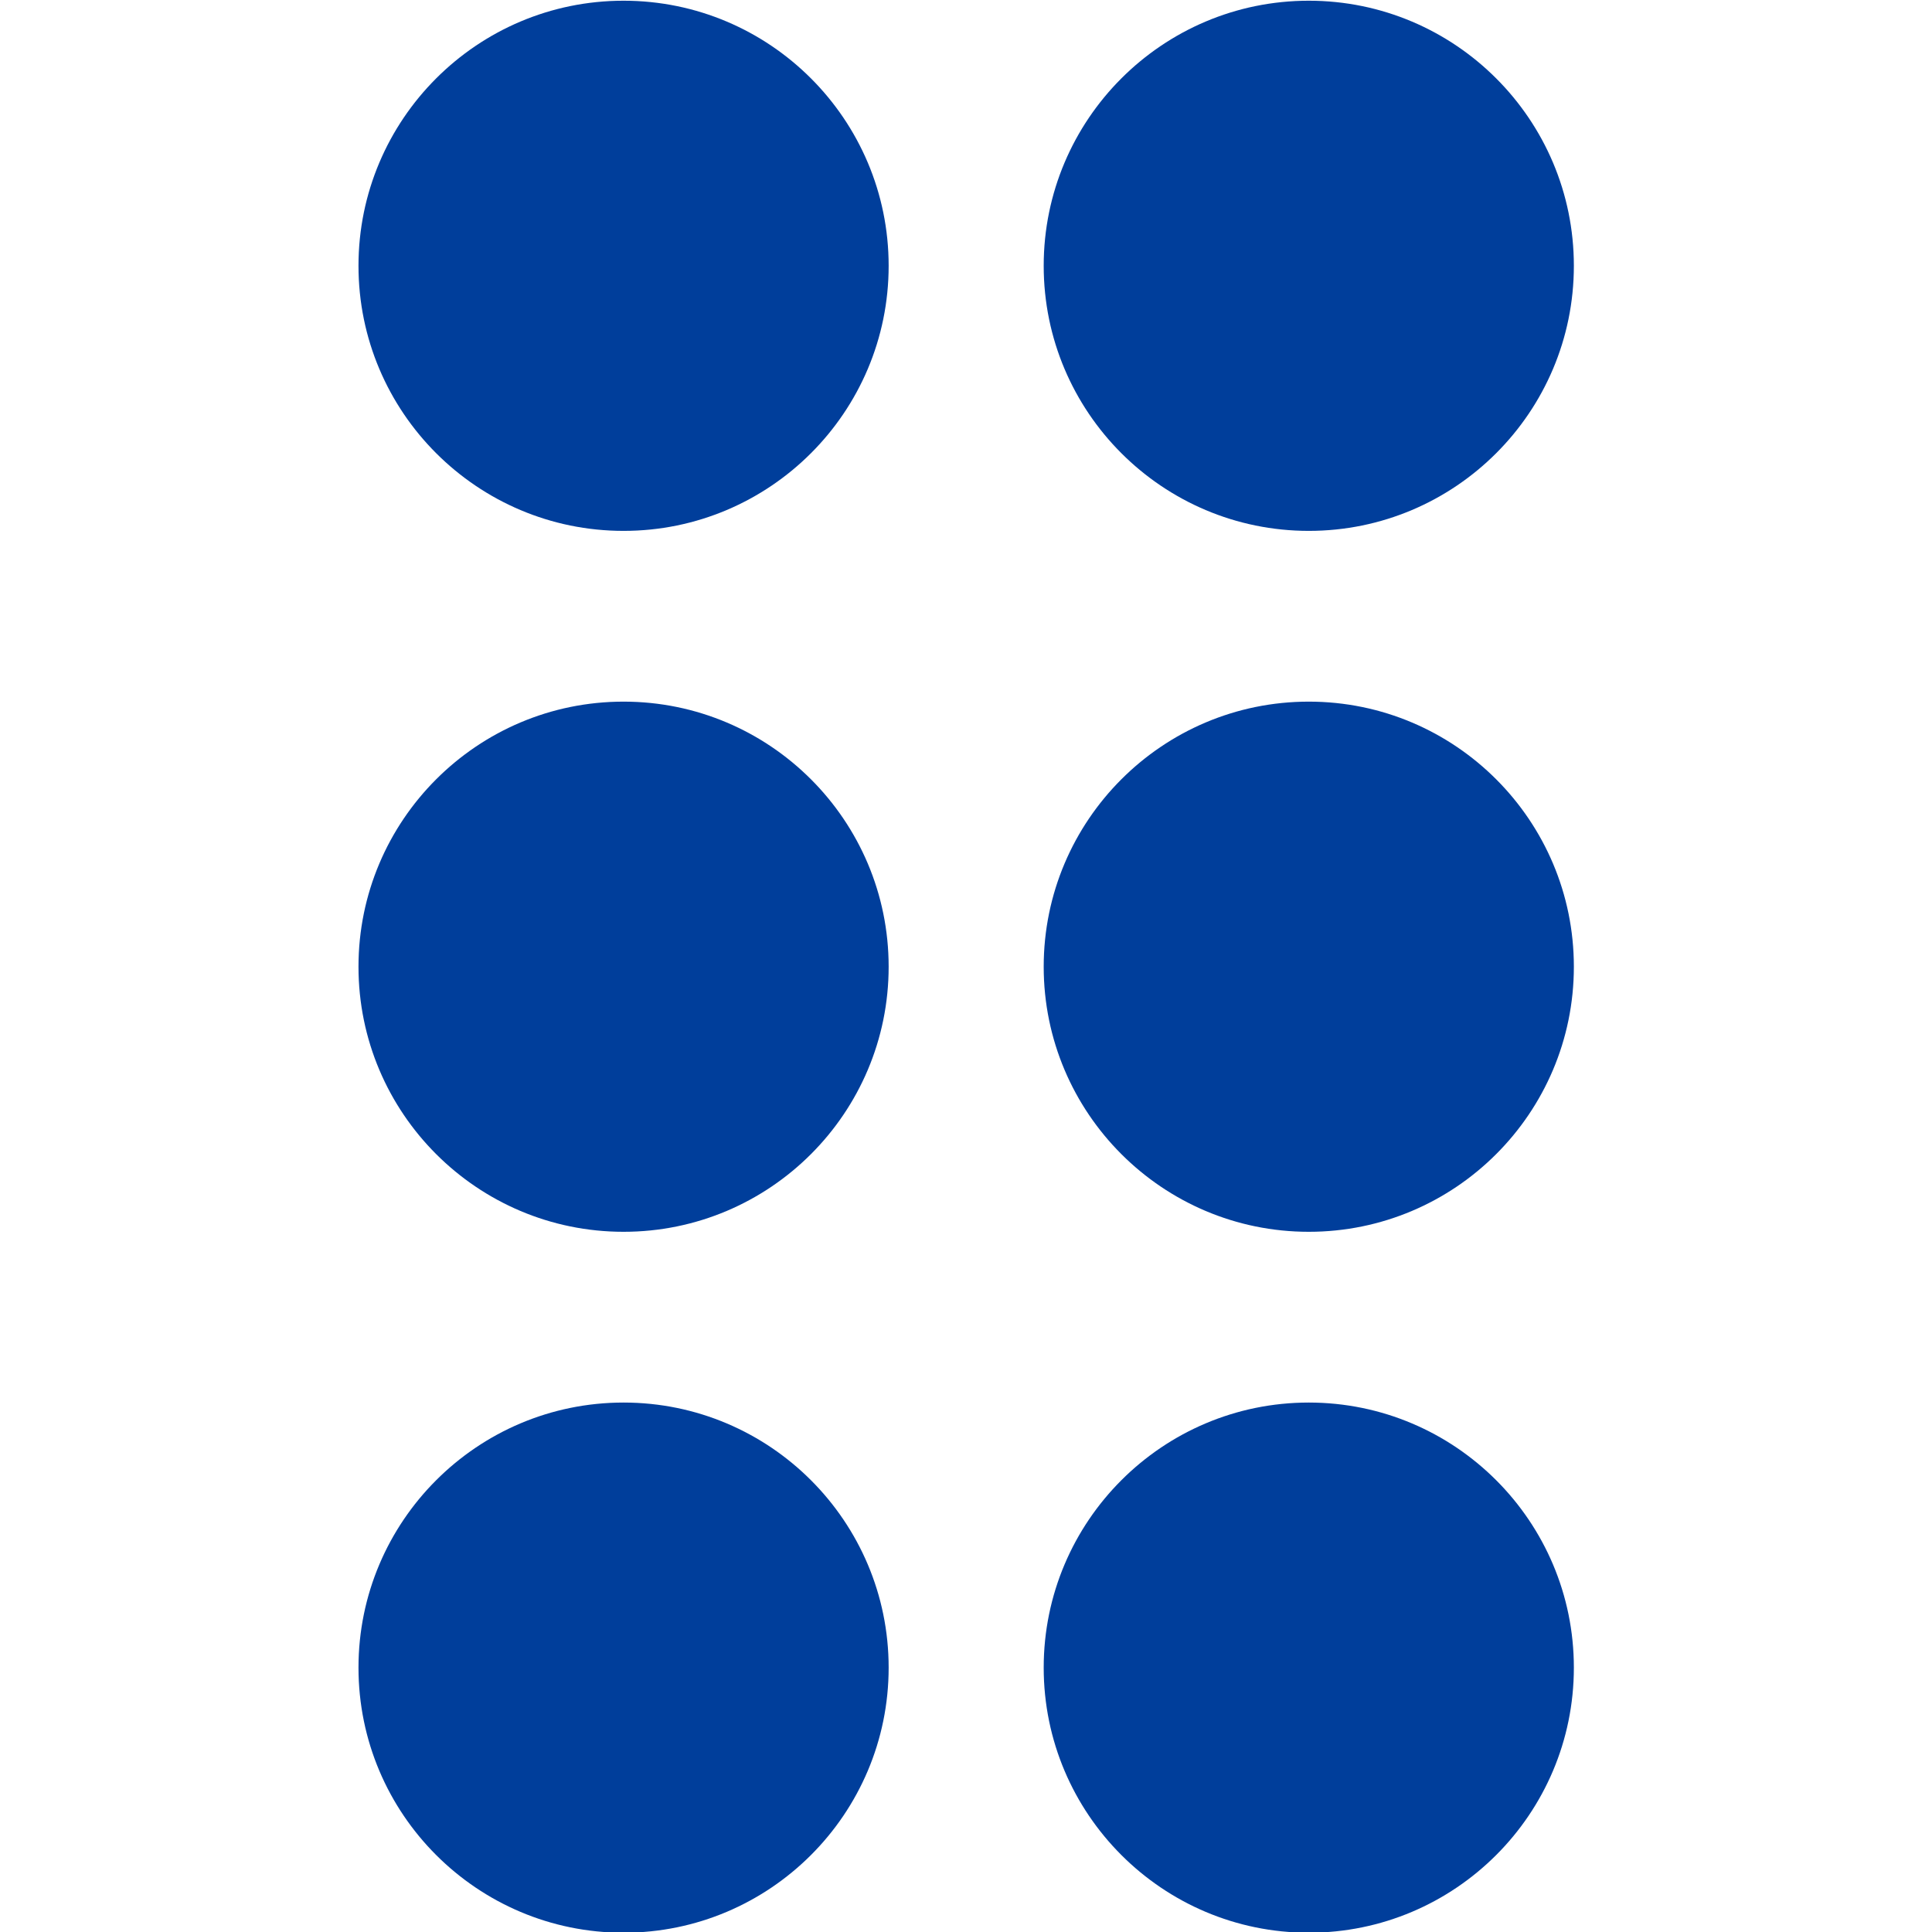
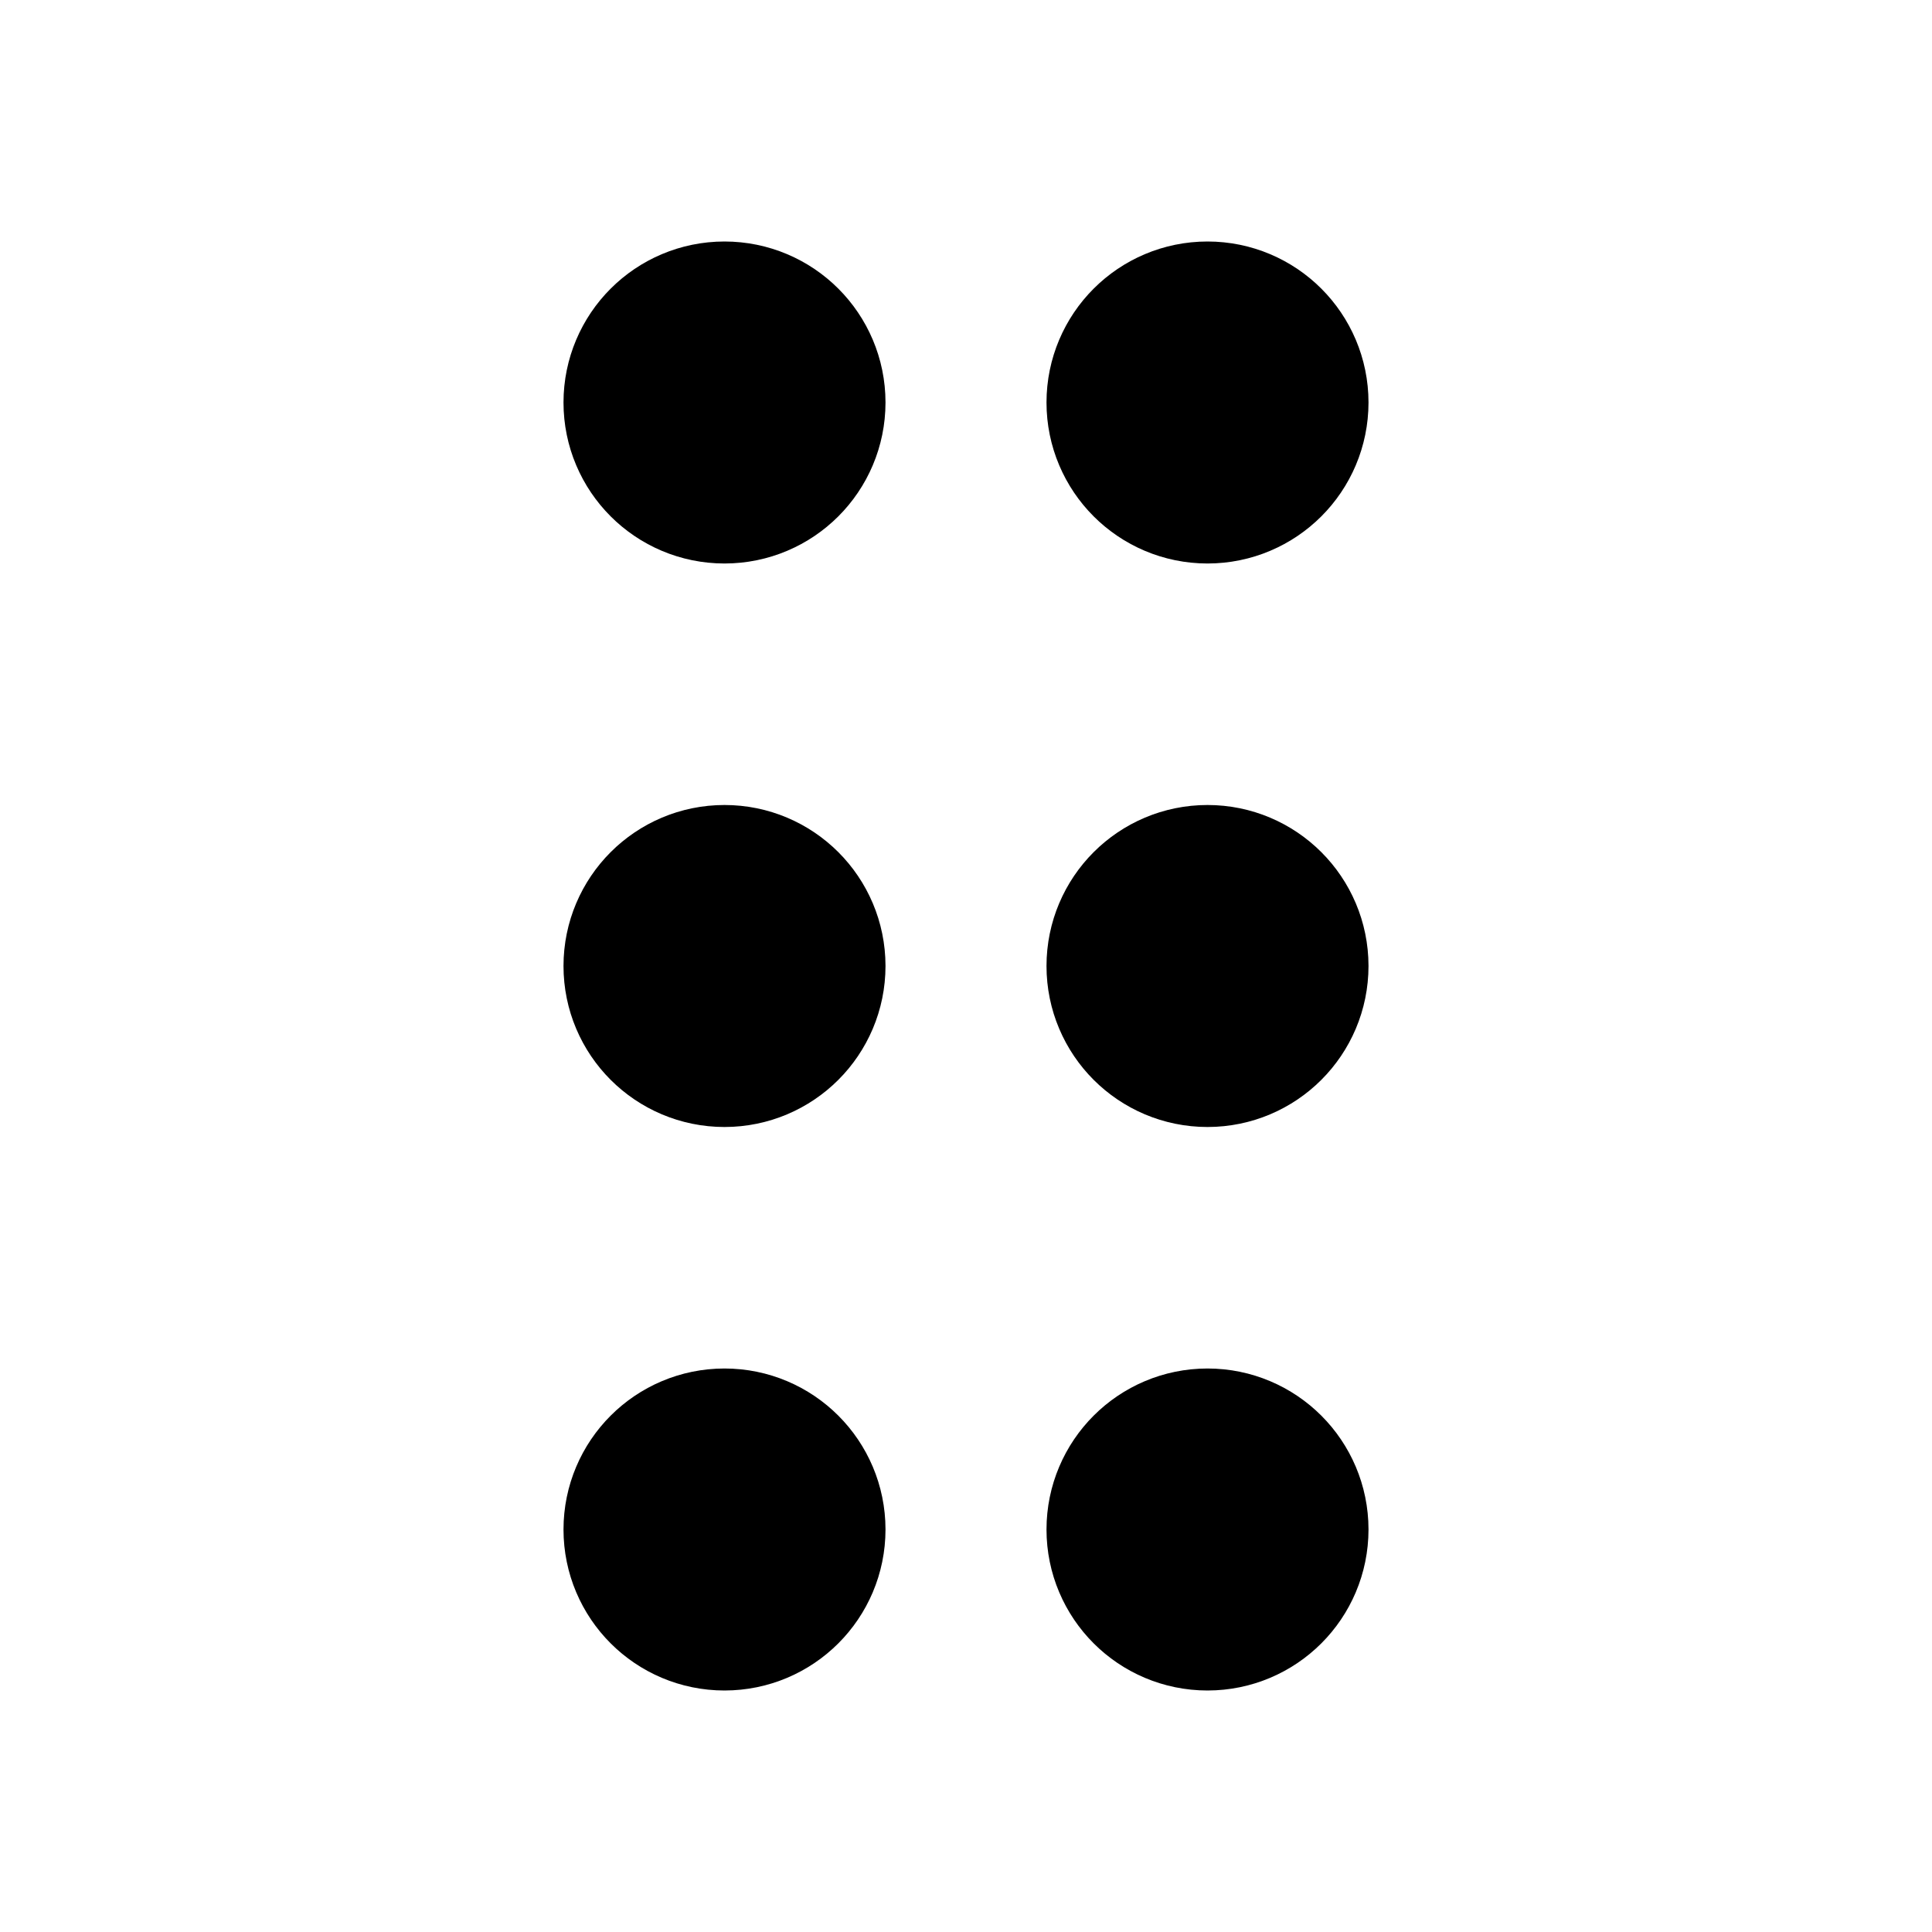
- <svg xmlns="http://www.w3.org/2000/svg" width="100%" height="100%" viewBox="0 0 1000 1000" version="1.1" xml:space="preserve" style="fill-rule:evenodd;clip-rule:evenodd;stroke-linejoin:round;stroke-miterlimit:2;">
-   <g transform="matrix(1,0,0,1,-3264,-3507)">
-     <g id="column_move" transform="matrix(1,0,0,1,3264.09,3507.37)">
-       <rect x="0" y="0" width="1000" height="1000" style="fill:none;" />
-       <g transform="matrix(1,0,0,1,40.126,0)">
-         <path d="M282.542,0C358.268,0 419.748,61.48 419.748,137.206C419.748,212.933 358.268,274.413 282.542,274.413C206.815,274.413 145.335,212.933 145.335,137.206C145.335,61.48 206.815,0 282.542,0ZM282.542,362.794C358.268,362.794 419.748,424.274 419.748,500C419.748,575.726 358.268,637.206 282.542,637.206C206.815,637.206 145.335,575.726 145.335,500C145.335,424.274 206.815,362.794 282.542,362.794ZM282.542,725.587C358.268,725.587 419.748,787.067 419.748,862.794C419.748,938.52 358.268,1000 282.542,1000C206.815,1000 145.335,938.52 145.335,862.794C145.335,787.067 206.815,725.587 282.542,725.587ZM637.206,0C712.933,0 774.413,61.48 774.413,137.206C774.413,212.933 712.933,274.413 637.206,274.413C561.48,274.413 500,212.933 500,137.206C500,61.48 561.48,0 637.206,0ZM637.206,362.794C712.933,362.794 774.413,424.274 774.413,500C774.413,575.726 712.933,637.206 637.206,637.206C561.48,637.206 500,575.726 500,500C500,424.274 561.48,362.794 637.206,362.794ZM637.206,725.587C712.933,725.587 774.413,787.067 774.413,862.794C774.413,938.52 712.933,1000 637.206,1000C561.48,1000 500,938.52 500,862.794C500,787.067 561.48,725.587 637.206,725.587Z" style="fill:rgb(0,62,155);" />
-       </g>
-     </g>
-   </g>
+ <svg xmlns="http://www.w3.org/2000/svg" viewBox="0 0 24 24" width="24" height="24" fill="none" stroke="#000000" stroke-width="2" stroke-linecap="round" stroke-linejoin="round" style="opacity:1;">
+   <circle cx="9" cy="12" r="1" />
+   <circle cx="9" cy="5" r="1" />
+   <circle cx="9" cy="19" r="1" />
+   <circle cx="15" cy="12" r="1" />
+   <circle cx="15" cy="5" r="1" />
+   <circle cx="15" cy="19" r="1" />
</svg>
